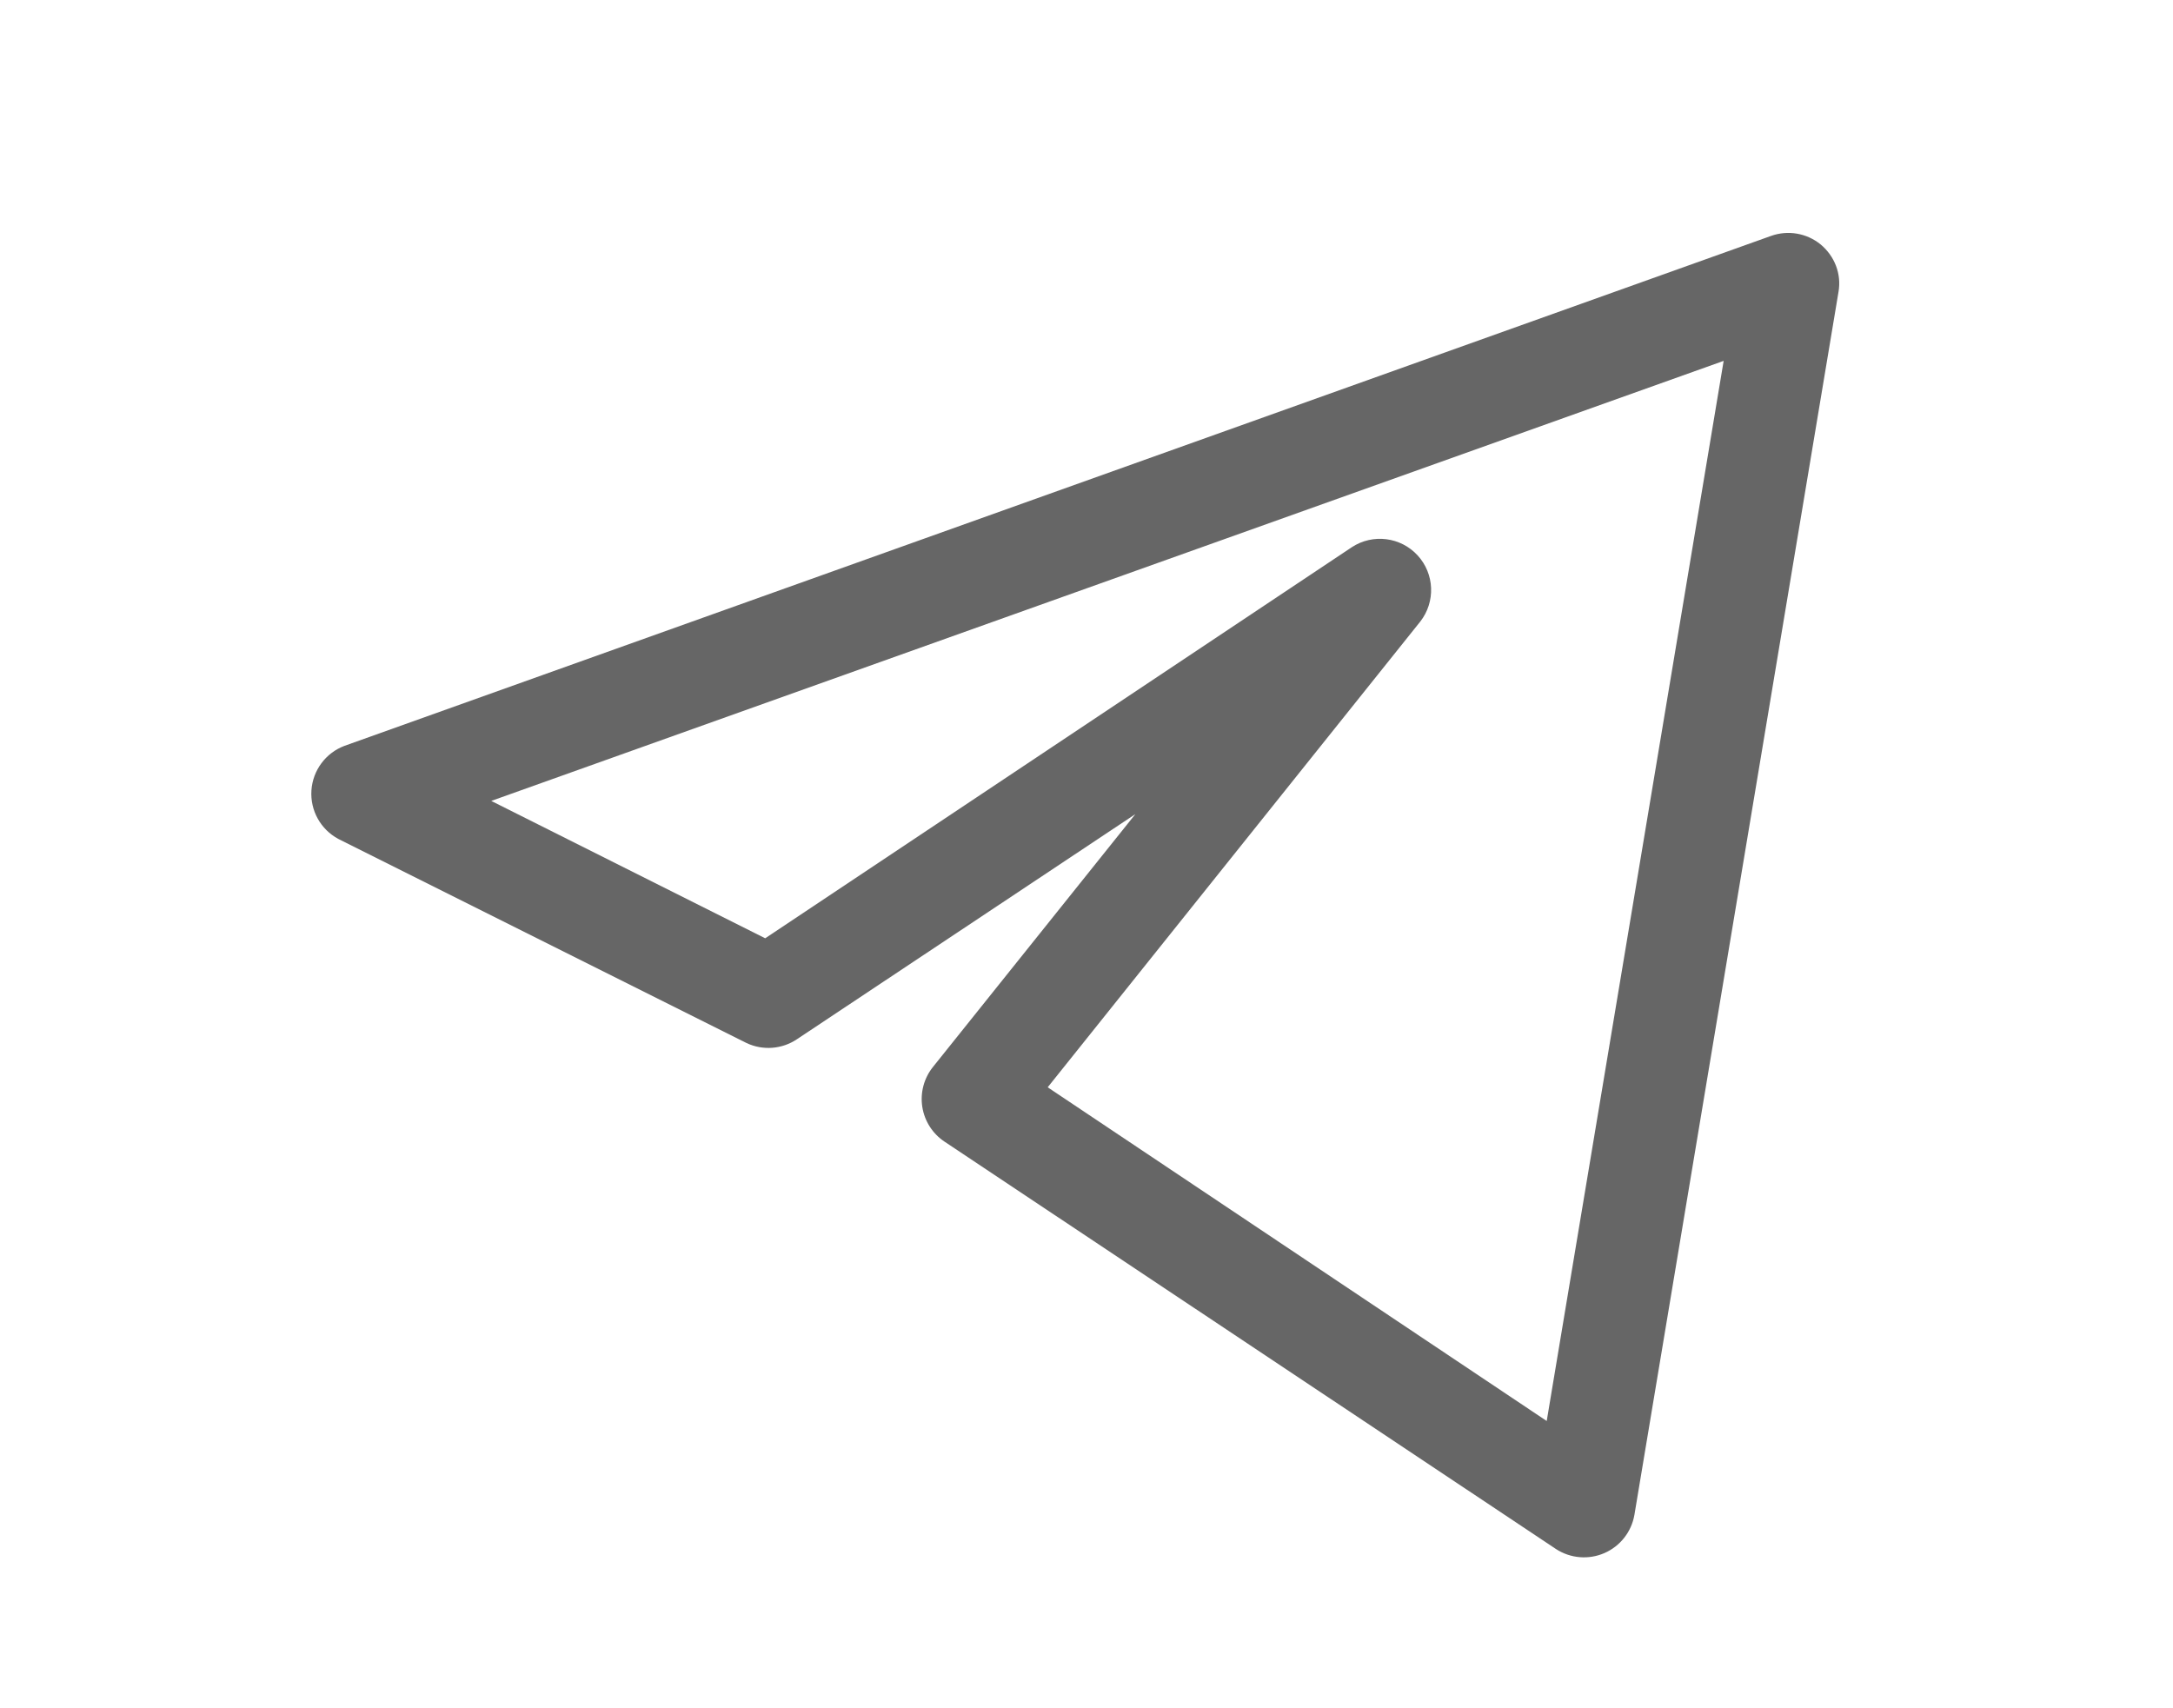
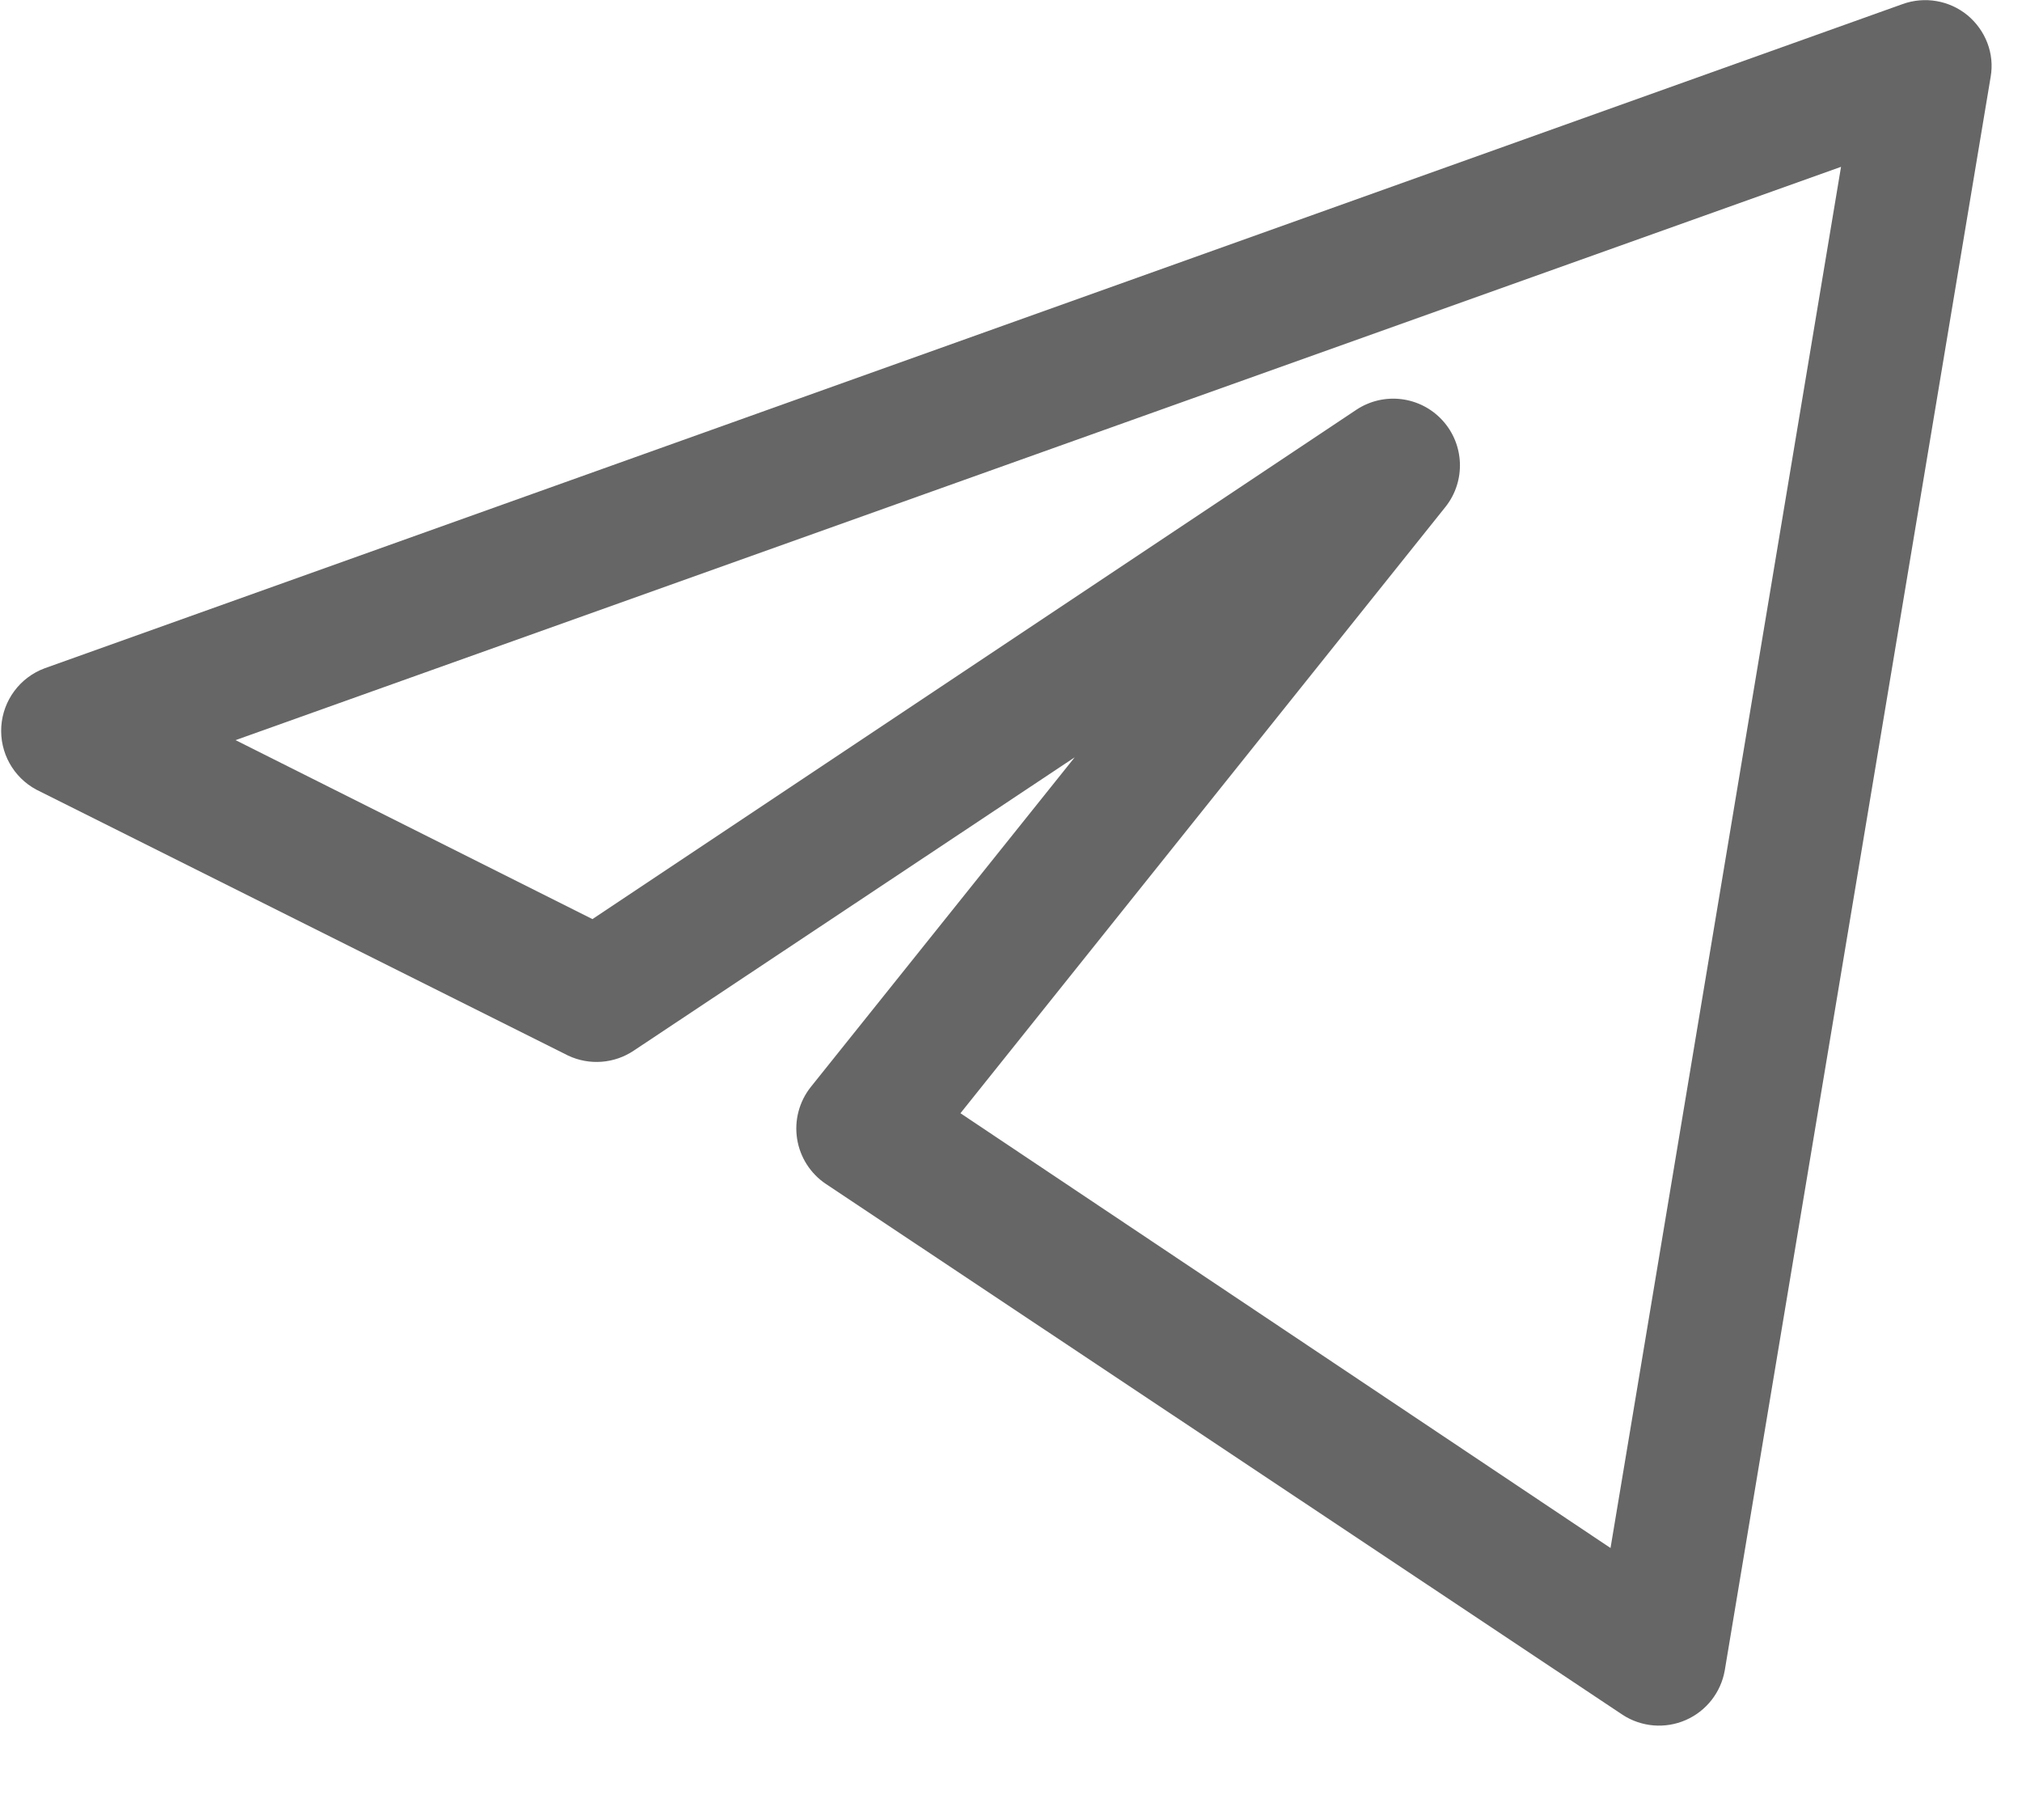
- <svg xmlns="http://www.w3.org/2000/svg" viewBox="0 0 28 22" fill="none">
-   <path fill-rule="evenodd" clip-rule="evenodd" d="M23.46 3.15c.18.15.27.38.23.61l-2.63 15.76a.66.66 0 0 1-1.01.44l-7.88-5.25a.66.66 0 0 1-.15-.96l2.61-3.26-4.36 2.9a.66.66 0 0 1-.65.05l-5.26-2.63a.66.66 0 0 1 .08-1.2l18.38-6.57a.66.66 0 0 1 .64.11Zm-17.13 7.17 3.53 1.77 7.56-5.04a.66.66 0 0 1 .88.96l-4.8 6 6.43 4.3 2.28-13.66-15.88 5.67Z" fill="#666" />
+ <svg xmlns="http://www.w3.org/2000/svg" viewBox="0 0 20 18" fill="none">
+   <path fill-rule="evenodd" clip-rule="evenodd" d="M19.46.15c.18.15.27.38.23.61l-2.63 15.76a.66.66 0 0 1-1.01.44l-7.88-5.25a.66.66 0 0 1-.15-.96l2.61-3.26-4.36 2.9a.66.66 0 0 1-.65.05l-5.26-2.63a.66.66 0 0 1 .08-1.2l18.38-6.57a.66.66 0 0 1 .64.11Zm-17.13 7.17 3.53 1.77 7.56-5.04a.66.66 0 0 1 .88.96l-4.8 6 6.43 4.3 2.28-13.66-15.88 5.67Z" fill="#666" />
</svg>
